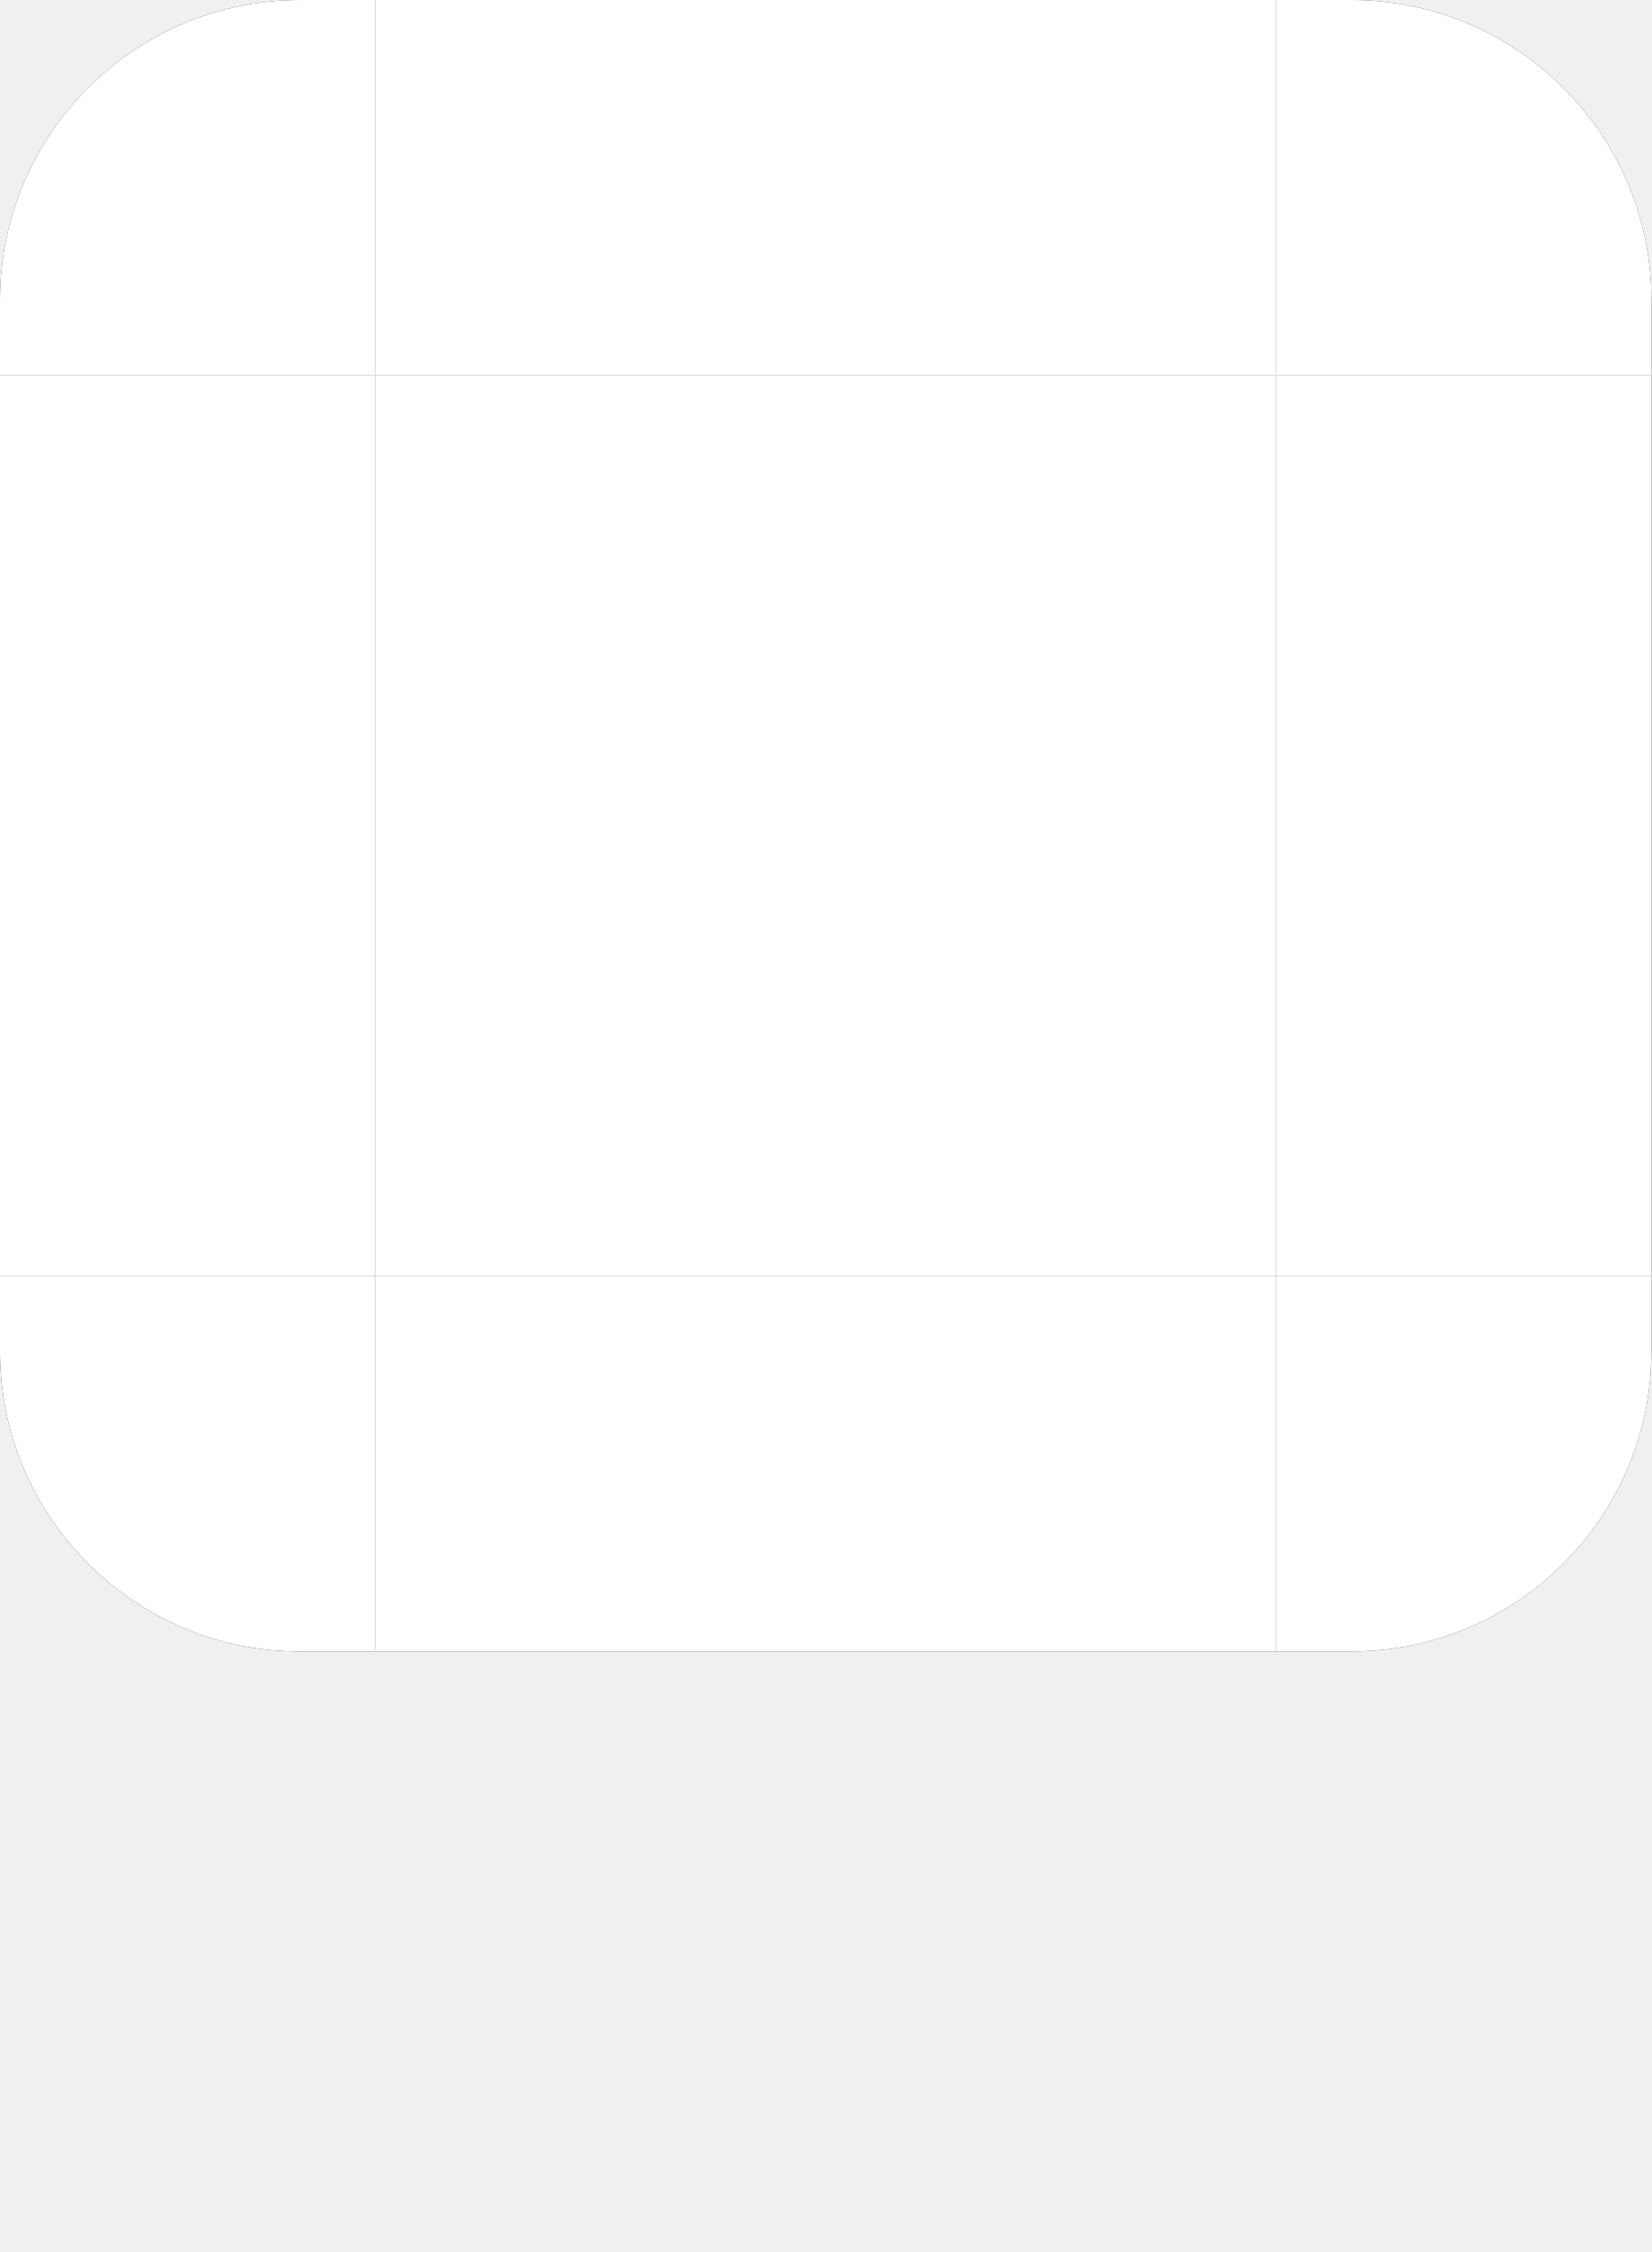
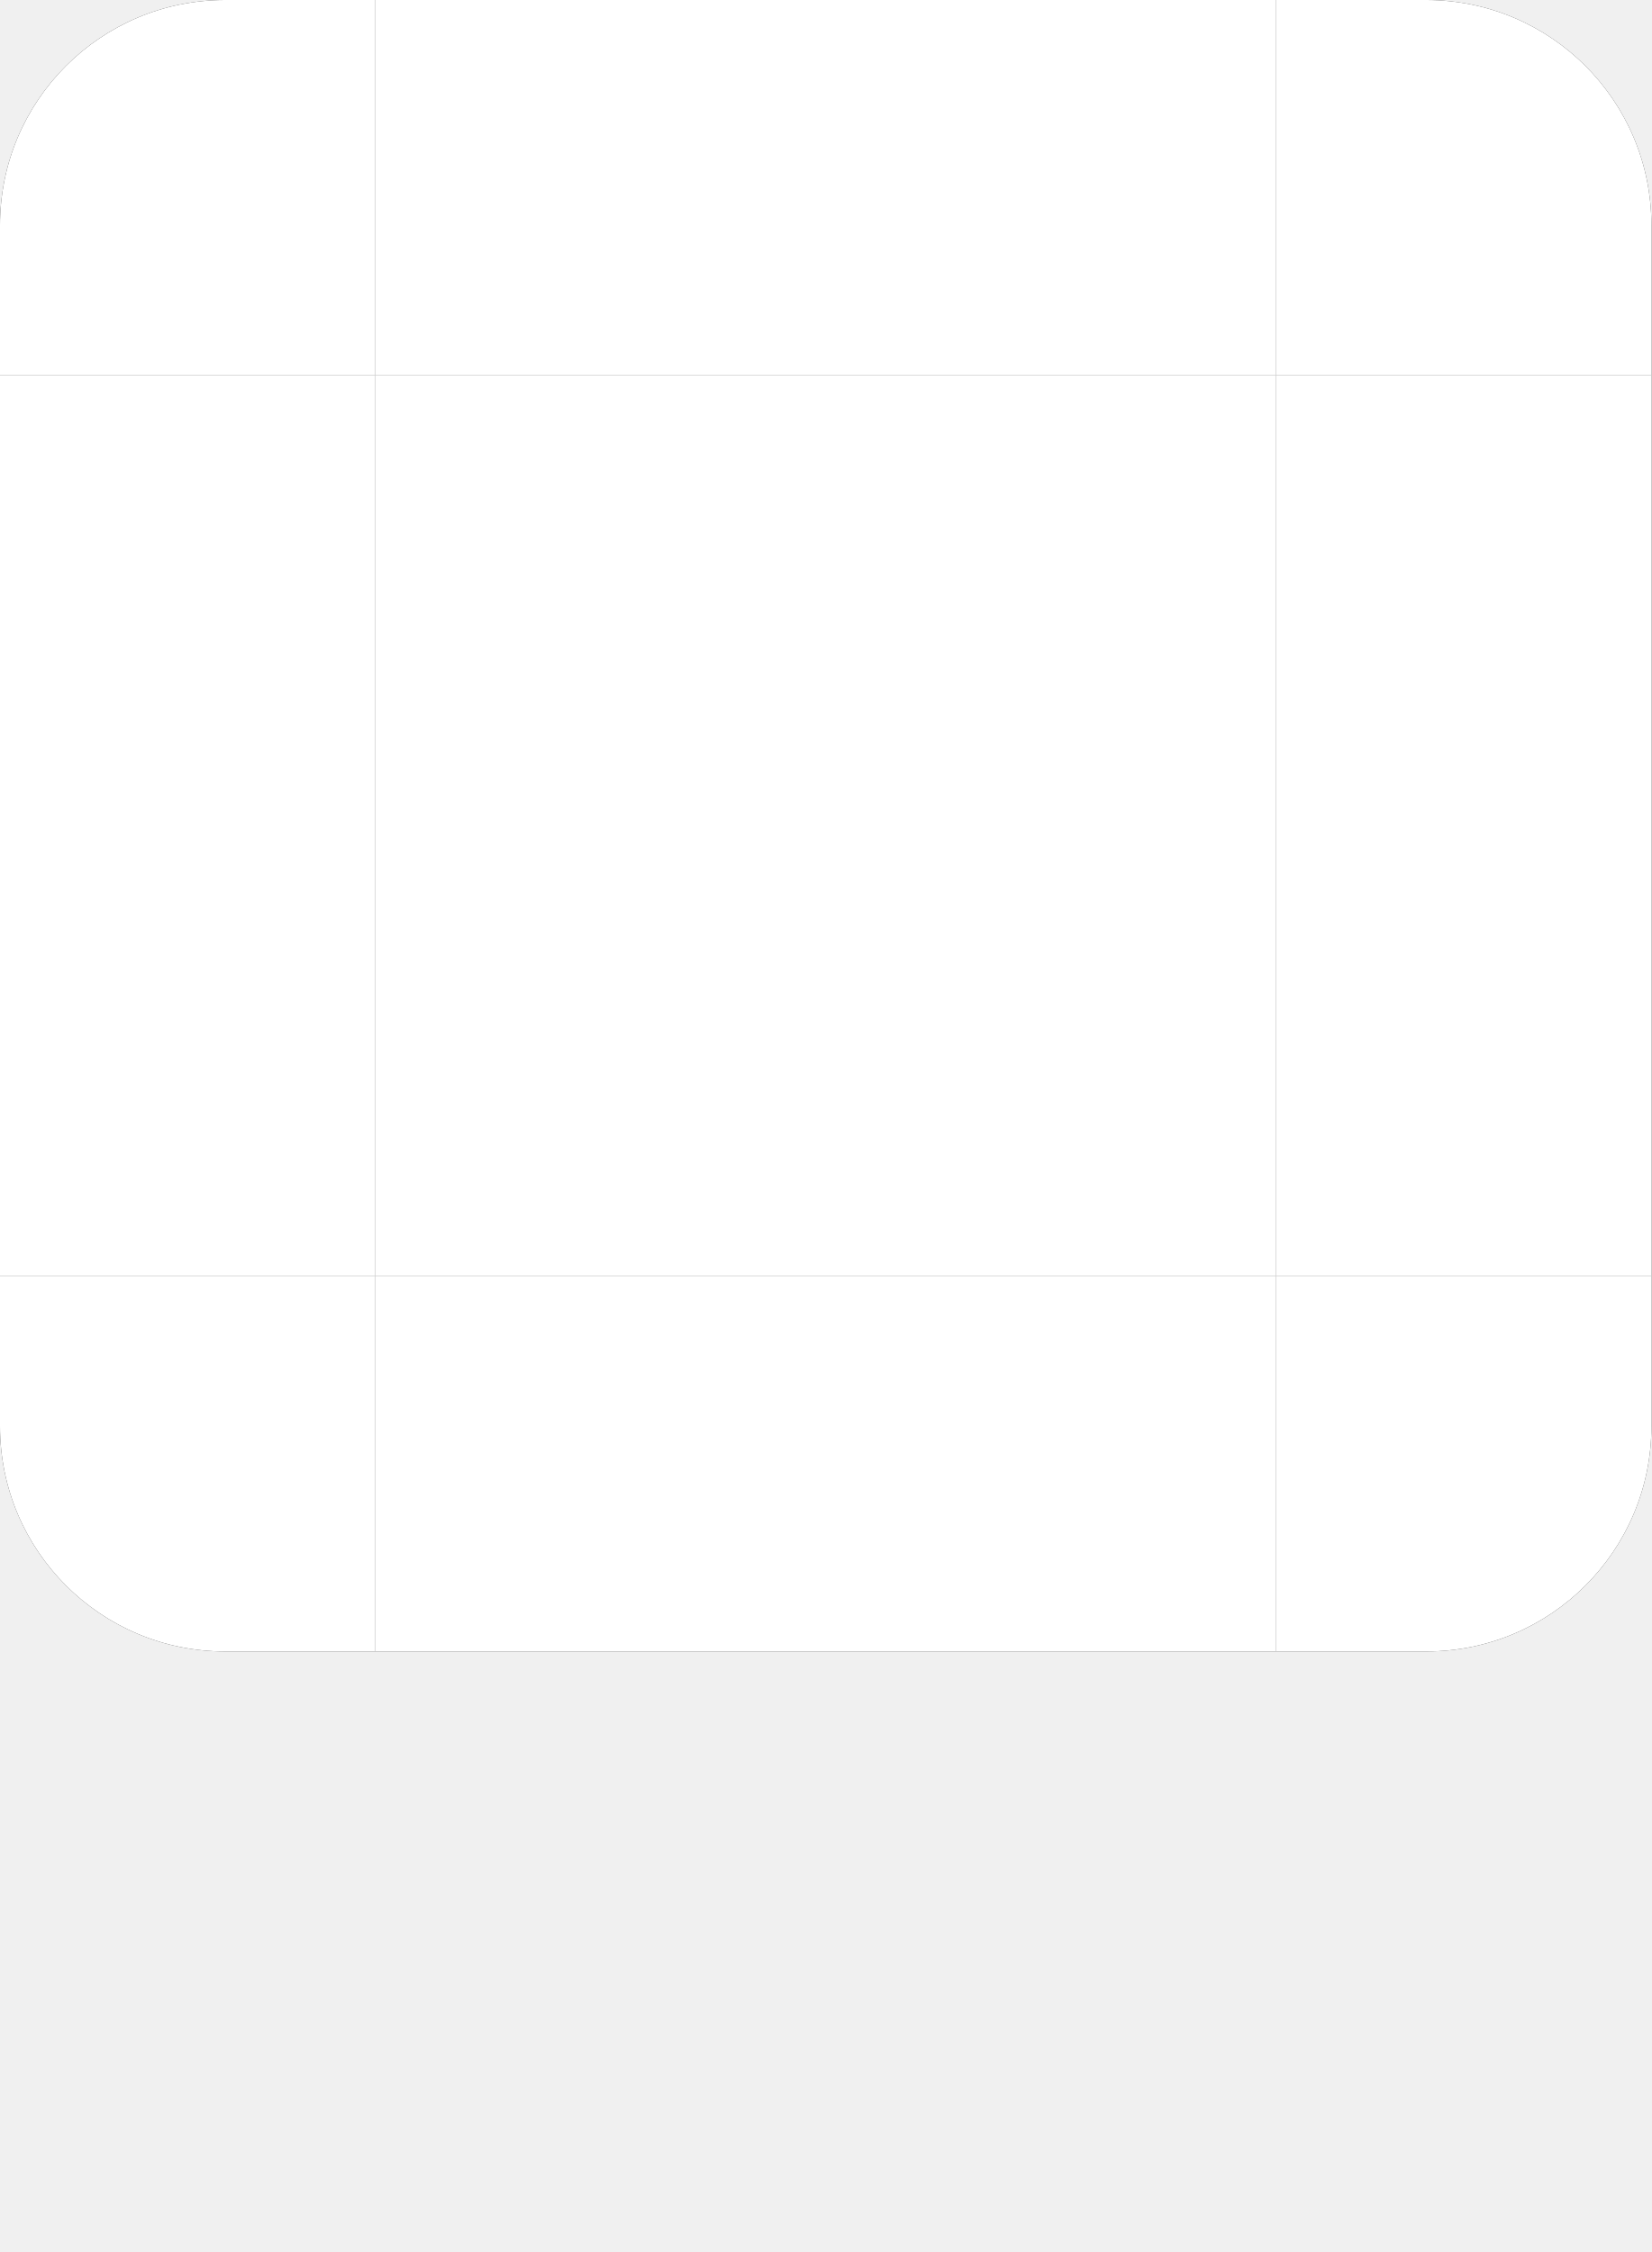
<svg xmlns="http://www.w3.org/2000/svg" width="44" height="60">
  <defs>
    <style type="text/css" id="current-color-scheme">
.ColorScheme-Background { color:#2f2f2f; }
</style>
  </defs>
  <g id="topleft">
-     <path d="M0,10 L0,8 C0,3.582 3.582,0 8,0 L10,0 L10,10 Z" class="ColorScheme-Background" style="fill:currentColor" />
+     <path d="M0,10 L0,6 C0,2.686 2.686,0 6,0 L10,0 L10,10 Z" class="ColorScheme-Background" style="fill:currentColor" />
  </g>
  <g id="topright">
-     <path d="M34,0 L36,0 C40.418,0 44,3.582 44,8 L44,10 L34,10 Z" class="ColorScheme-Background" style="fill:currentColor" />
+     <path d="M34,0 L38,0 C41.314,0 44,2.686 44,6 L44,10 L34,10 Z" class="ColorScheme-Background" style="fill:currentColor" />
  </g>
  <g id="bottomleft">
-     <path d="M0,34 L10,34 L10,44 L8,44 C3.582,44 0,40.418 0,36 Z" class="ColorScheme-Background" style="fill:currentColor" />
+     <path d="M0,34 L10,34 L10,44 L6,44 C2.686,44 0,41.314 0,38 Z" class="ColorScheme-Background" style="fill:currentColor" />
  </g>
  <g id="bottomright">
-     <path d="M34,34 L44,34 L44,36 C44,40.418 40.418,44 36,44 L34,44 Z" class="ColorScheme-Background" style="fill:currentColor" />
+     <path d="M34,34 L44,34 L44,38 C44,41.314 41.314,44 38,44 L34,44 Z" class="ColorScheme-Background" style="fill:currentColor" />
  </g>
  <rect id="top" x="10" y="0" width="24" height="10" class="ColorScheme-Background" style="fill:currentColor" />
  <rect id="bottom" x="10" y="34" width="24" height="10" class="ColorScheme-Background" style="fill:currentColor" />
  <rect id="left" x="0" y="10" width="10" height="24" class="ColorScheme-Background" style="fill:currentColor" />
  <rect id="right" x="34" y="10" width="10" height="24" class="ColorScheme-Background" style="fill:currentColor" />
  <rect id="center" x="10" y="10" width="24" height="24" class="ColorScheme-Background" style="fill:currentColor" />
  <g id="mask-topleft">
-     <path d="M0,10 L0,8 C0,3.582 3.582,0 8,0 L10,0 L10,10 Z" style="fill:#ffffff" />
+     <path d="M0,10 L0,6 C0,2.686 2.686,0 6,0 L10,0 L10,10 Z" style="fill:#ffffff" />
  </g>
  <g id="mask-topright">
-     <path d="M34,0 L36,0 C40.418,0 44,3.582 44,8 L44,10 L34,10 Z" style="fill:#ffffff" />
+     <path d="M34,0 L38,0 C41.314,0 44,2.686 44,6 L44,10 L34,10 Z" style="fill:#ffffff" />
  </g>
  <g id="mask-bottomleft">
-     <path d="M0,34 L10,34 L10,44 L8,44 C3.582,44 0,40.418 0,36 Z" style="fill:#ffffff" />
+     <path d="M0,34 L10,34 L10,44 L6,44 C2.686,44 0,41.314 0,38 Z" style="fill:#ffffff" />
  </g>
  <g id="mask-bottomright">
-     <path d="M34,34 L44,34 L44,36 C44,40.418 40.418,44 36,44 L34,44 Z" style="fill:#ffffff" />
+     <path d="M34,34 L44,34 L44,38 C44,41.314 41.314,44 38,44 L34,44 Z" style="fill:#ffffff" />
  </g>
  <rect id="mask-top" x="10" y="0" width="24" height="10" style="fill:#ffffff" />
  <rect id="mask-bottom" x="10" y="34" width="24" height="10" style="fill:#ffffff" />
  <rect id="mask-left" x="0" y="10" width="10" height="24" style="fill:#ffffff" />
  <rect id="mask-right" x="34" y="10" width="10" height="24" style="fill:#ffffff" />
  <rect id="mask-center" x="10" y="10" width="24" height="24" style="fill:#ffffff" />
  <rect id="hint-top-margin" x="0" y="48" width="4" height="4" style="fill:none" />
  <rect id="hint-bottom-margin" x="10" y="48" width="4" height="4" style="fill:none" />
  <rect id="hint-left-margin" x="20" y="48" width="4" height="4" style="fill:none" />
  <rect id="hint-right-margin" x="30" y="48" width="4" height="4" style="fill:none" />
</svg>
